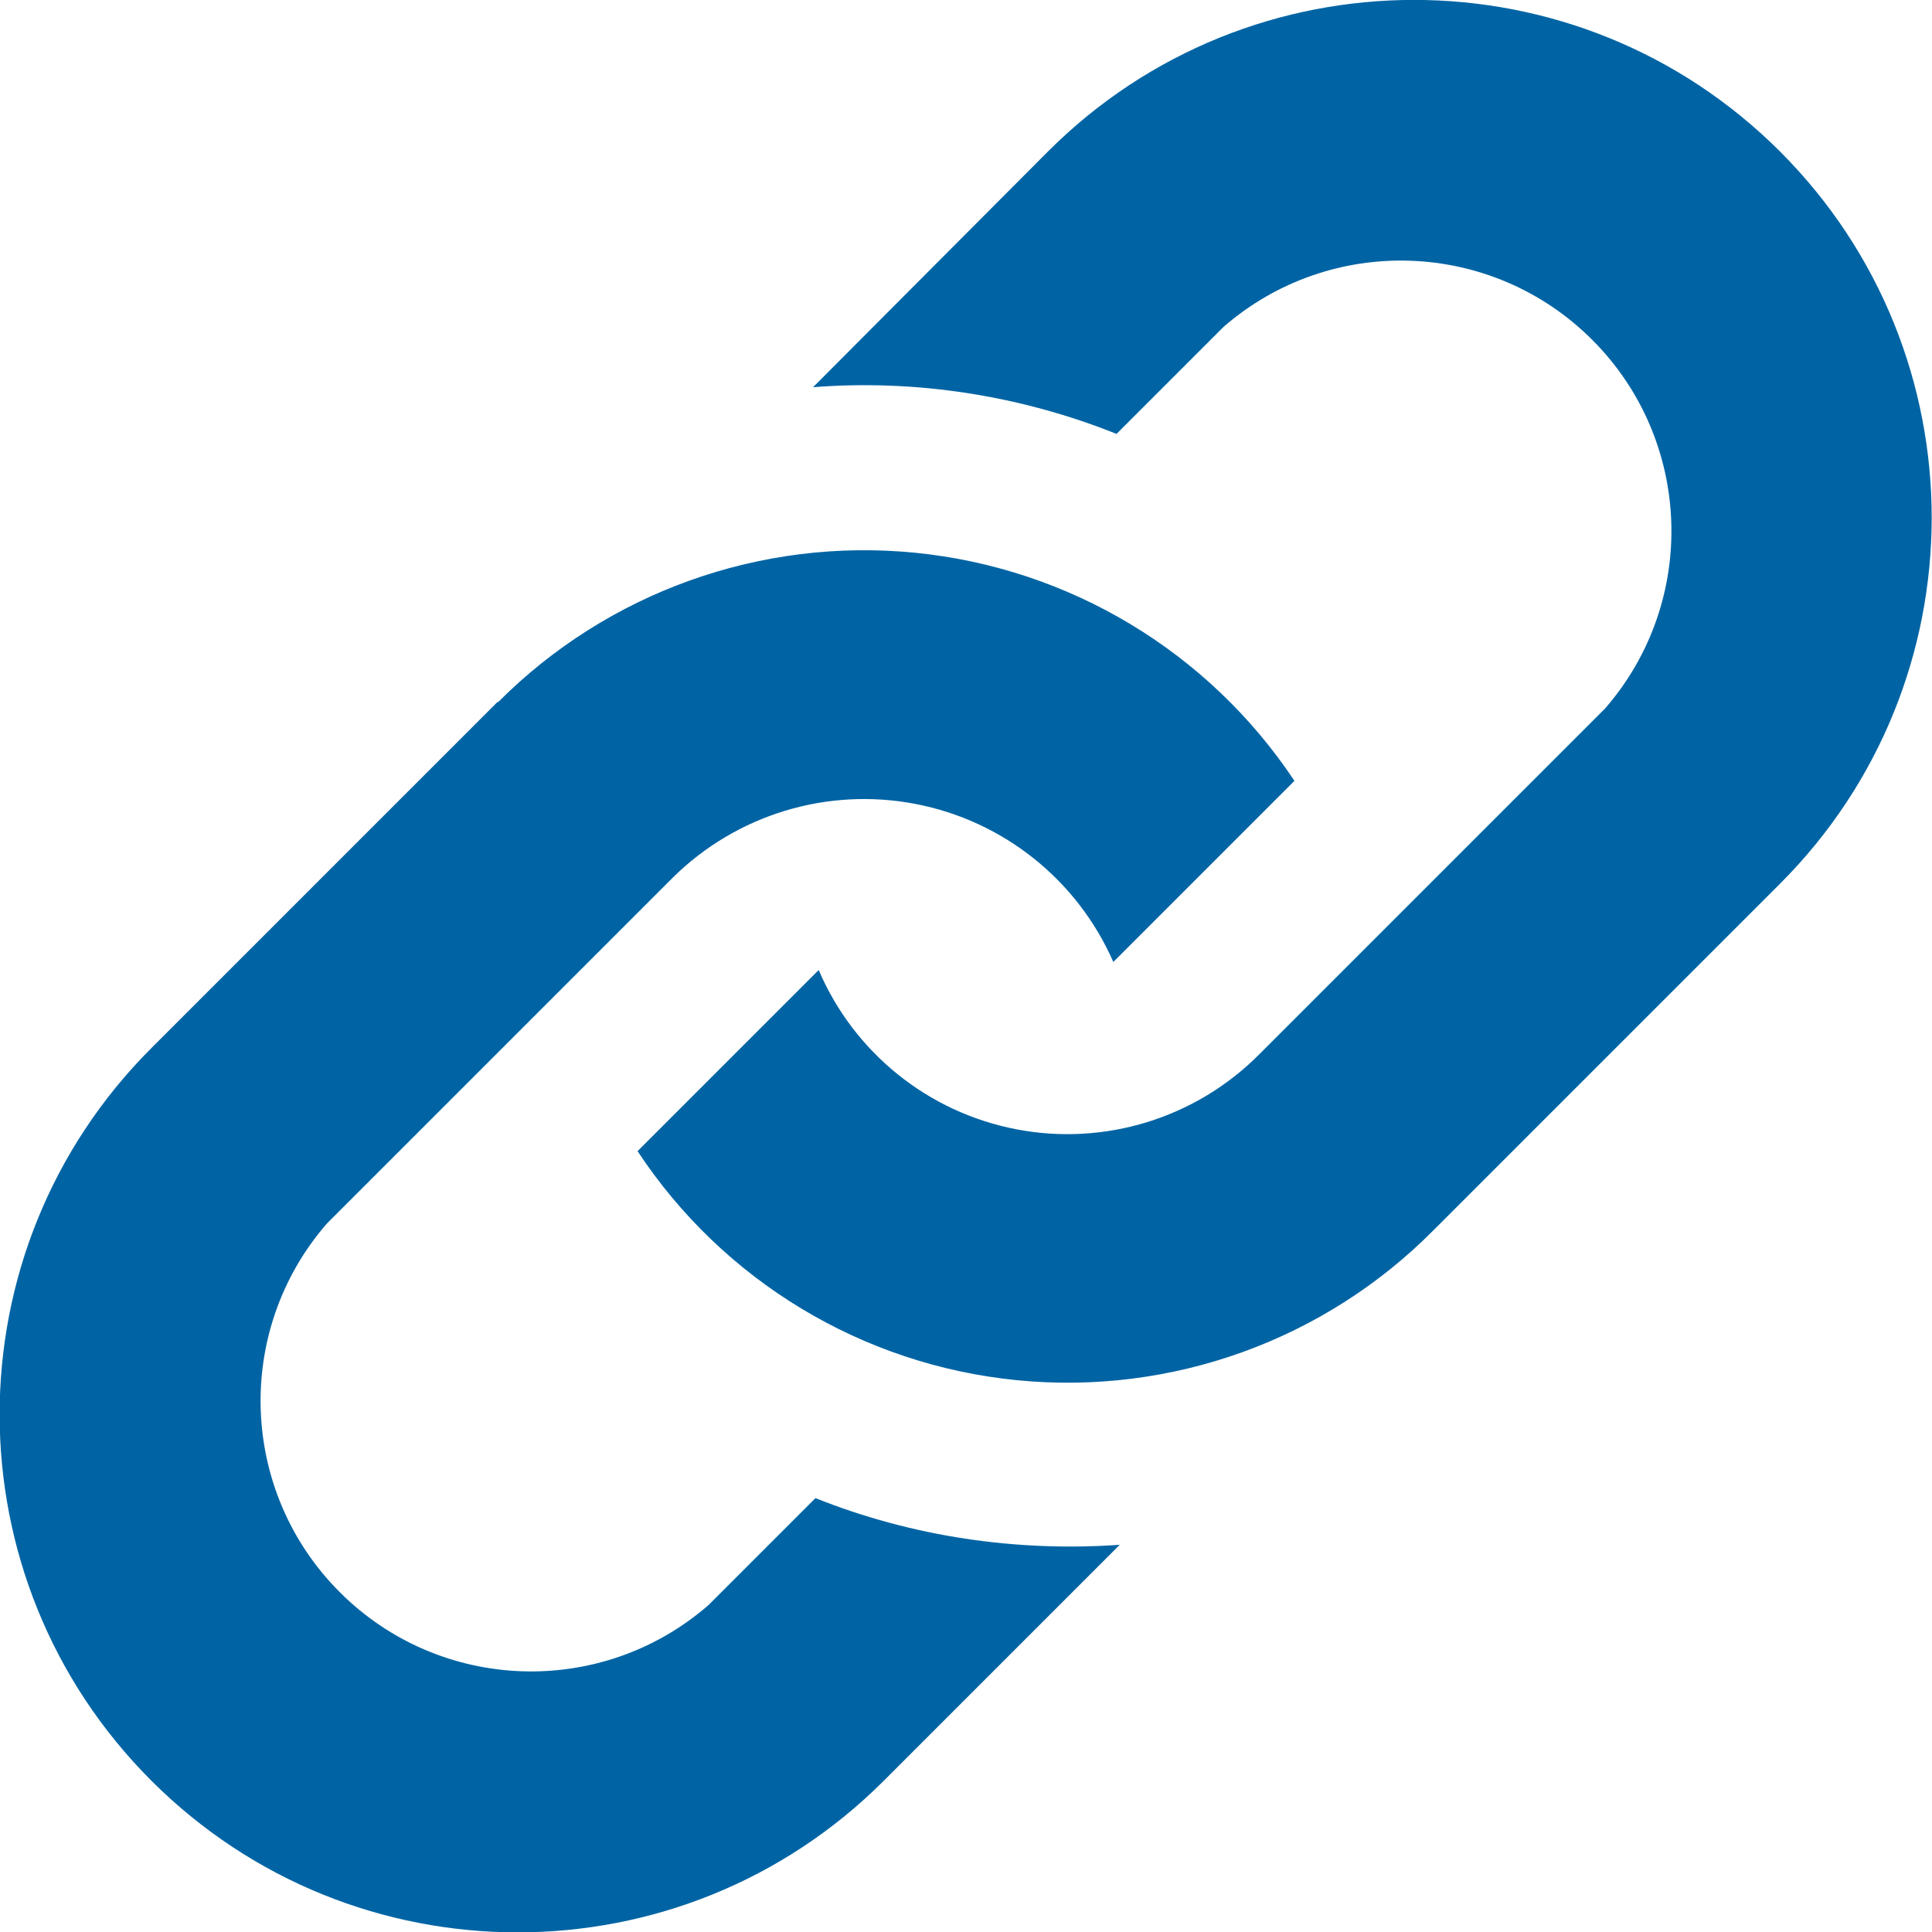
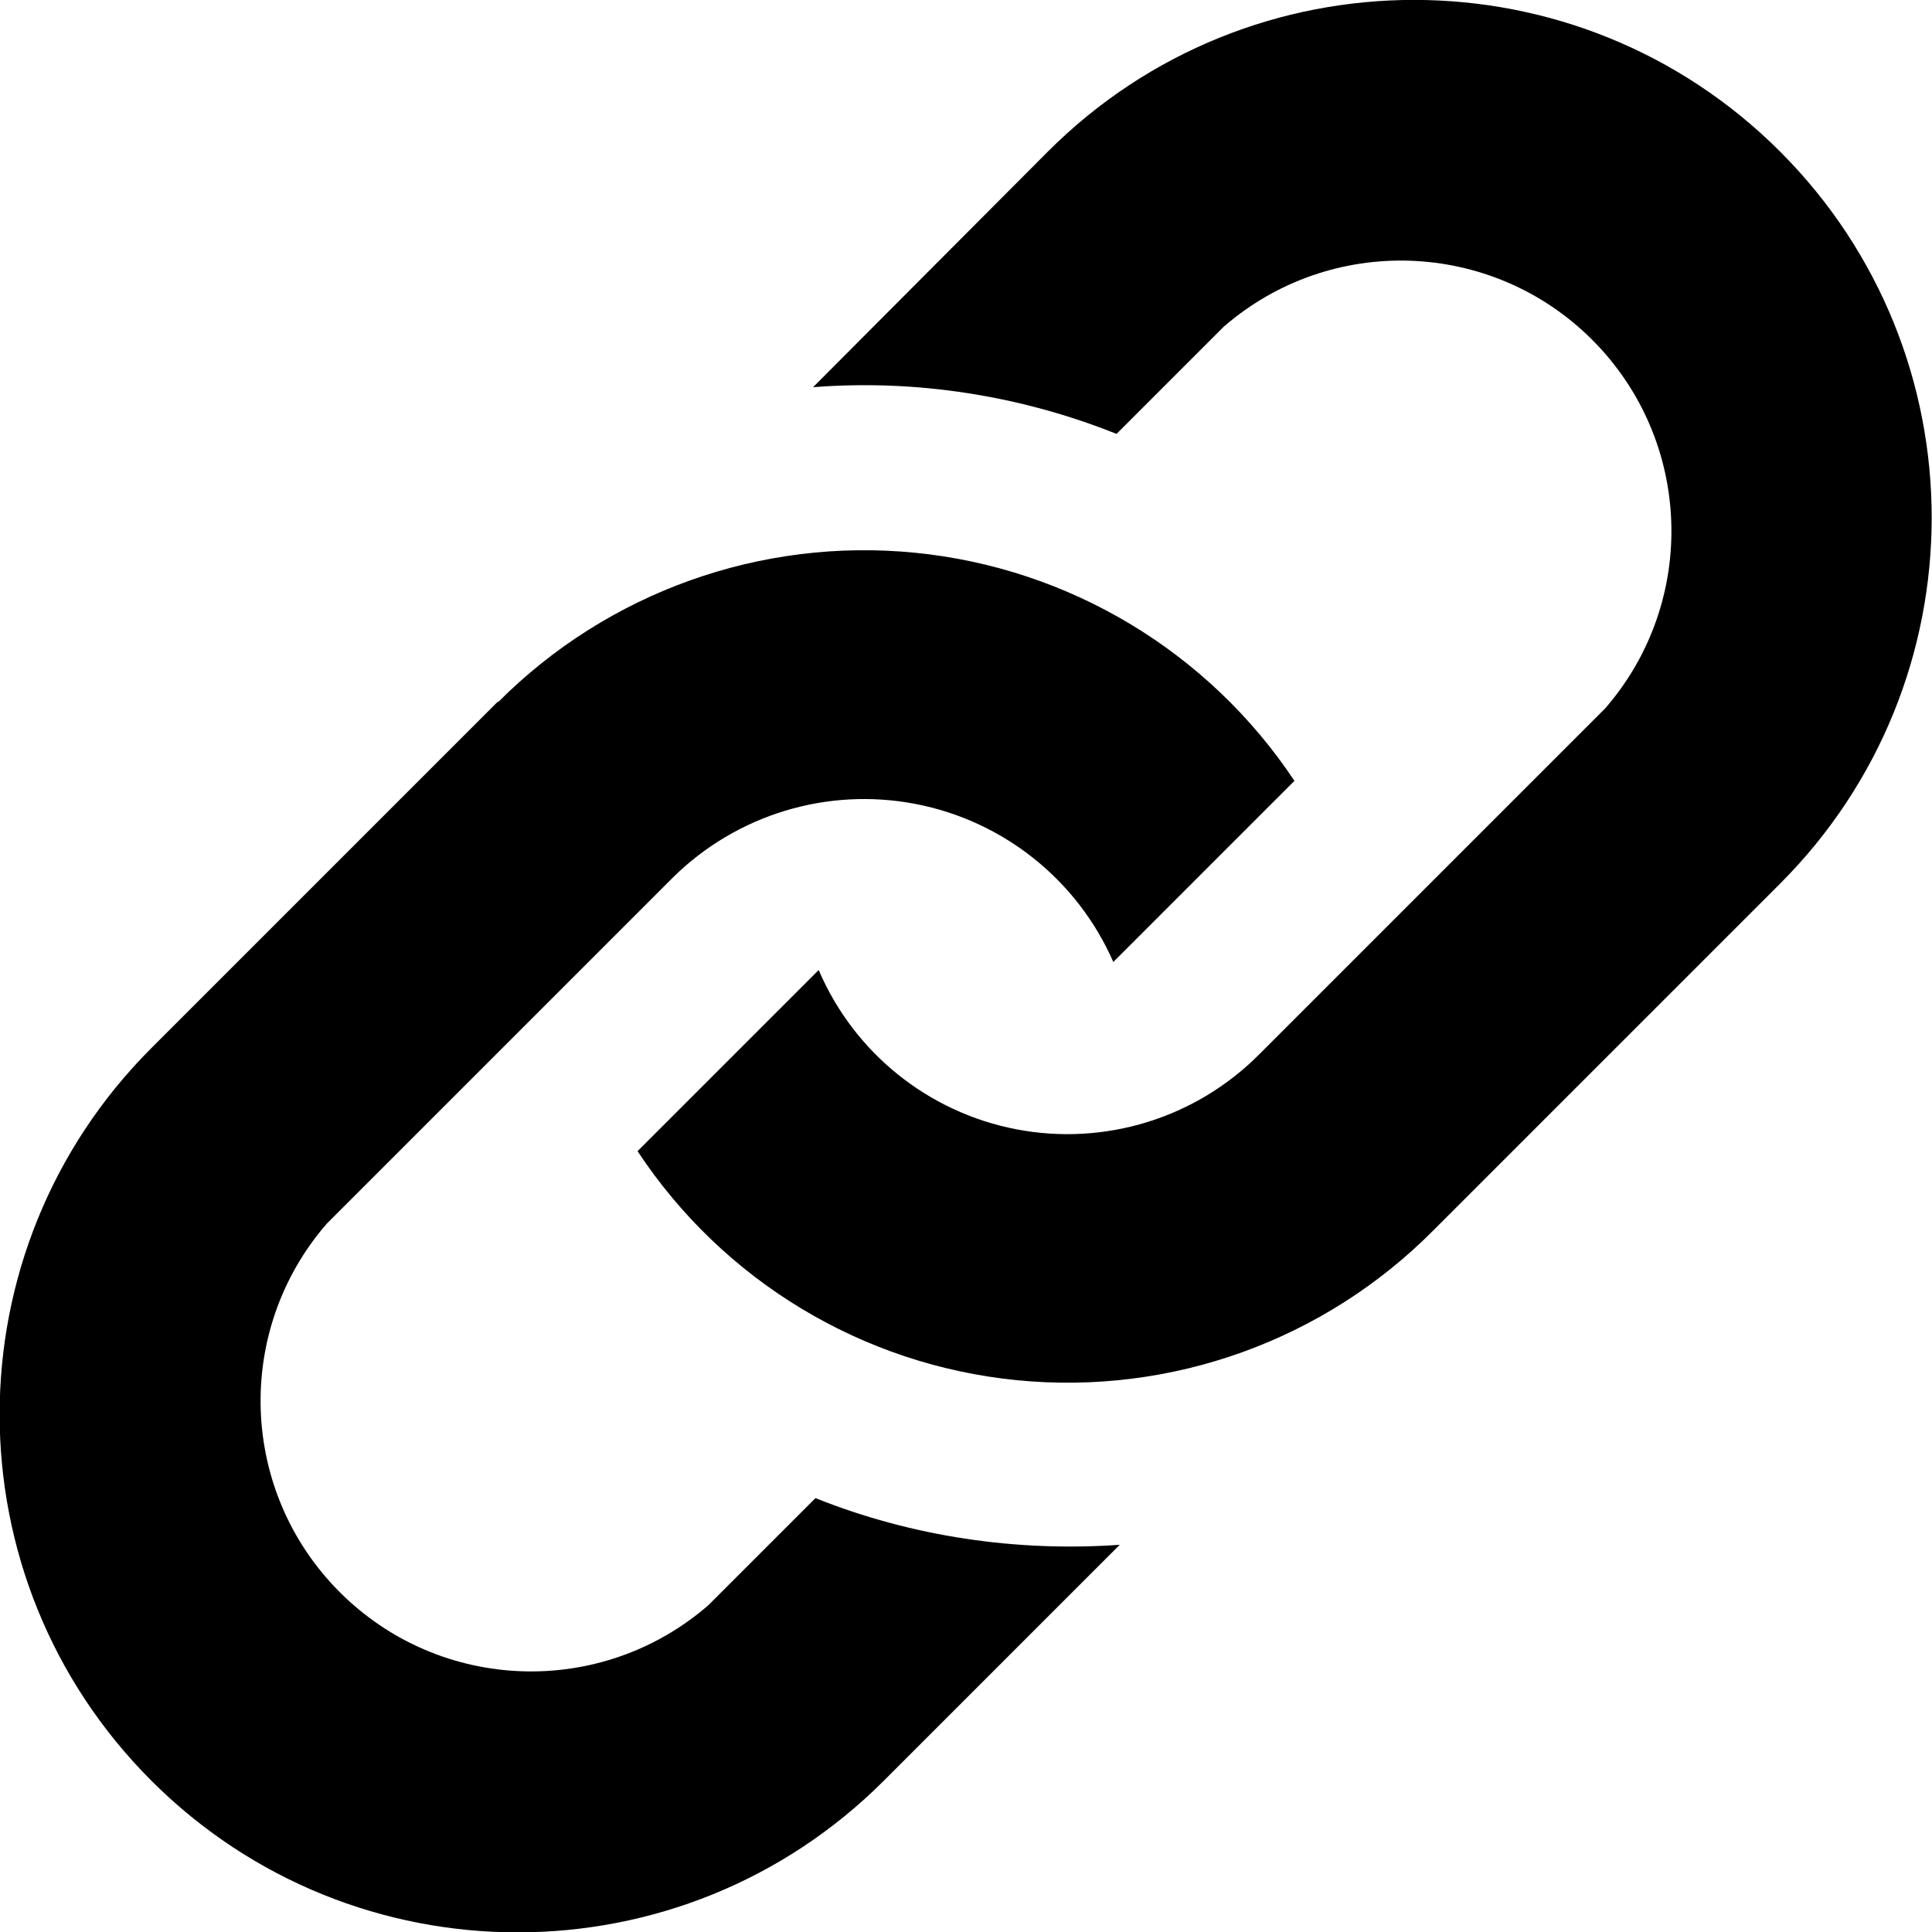
<svg xmlns="http://www.w3.org/2000/svg" viewBox="0 0 24 24">
-   <path fill="#0064a4" d="M6.19 8.72a6.42 6.42 0 019.89.98l-2.25 2.25a3.38 3.38 0 00-5.47-1.05l-4.3 4.3a3.36 3.36 0 004.74 4.74l1.33-1.33c1.2.48 2.5.67 3.78.58l-2.93 2.93a6.43 6.43 0 11-9.1-9.1l4.3-4.3zm6.83-6.84L10.1 4.81c1.27-.1 2.57.1 3.77.58l1.33-1.33a3.36 3.36 0 014.74 4.74l-4.3 4.3a3.36 3.36 0 01-5.47-1.05L7.92 14.3a6.4 6.4 0 009.89.98l4.3-4.3a6.43 6.43 0 10-9.09-9.1z" />
+   <path fill="currentColor" d="M6.19 8.72a6.42 6.42 0 019.89.98l-2.25 2.25a3.38 3.38 0 00-5.47-1.05l-4.3 4.3a3.36 3.36 0 004.74 4.74l1.33-1.33c1.2.48 2.5.67 3.78.58l-2.93 2.93a6.43 6.43 0 11-9.1-9.1l4.3-4.3zm6.83-6.84L10.1 4.81c1.27-.1 2.57.1 3.77.58l1.33-1.33a3.36 3.36 0 014.74 4.74l-4.3 4.3a3.36 3.36 0 01-5.47-1.05L7.92 14.3a6.4 6.4 0 009.89.98l4.3-4.3a6.43 6.43 0 10-9.09-9.1z" />
</svg>
